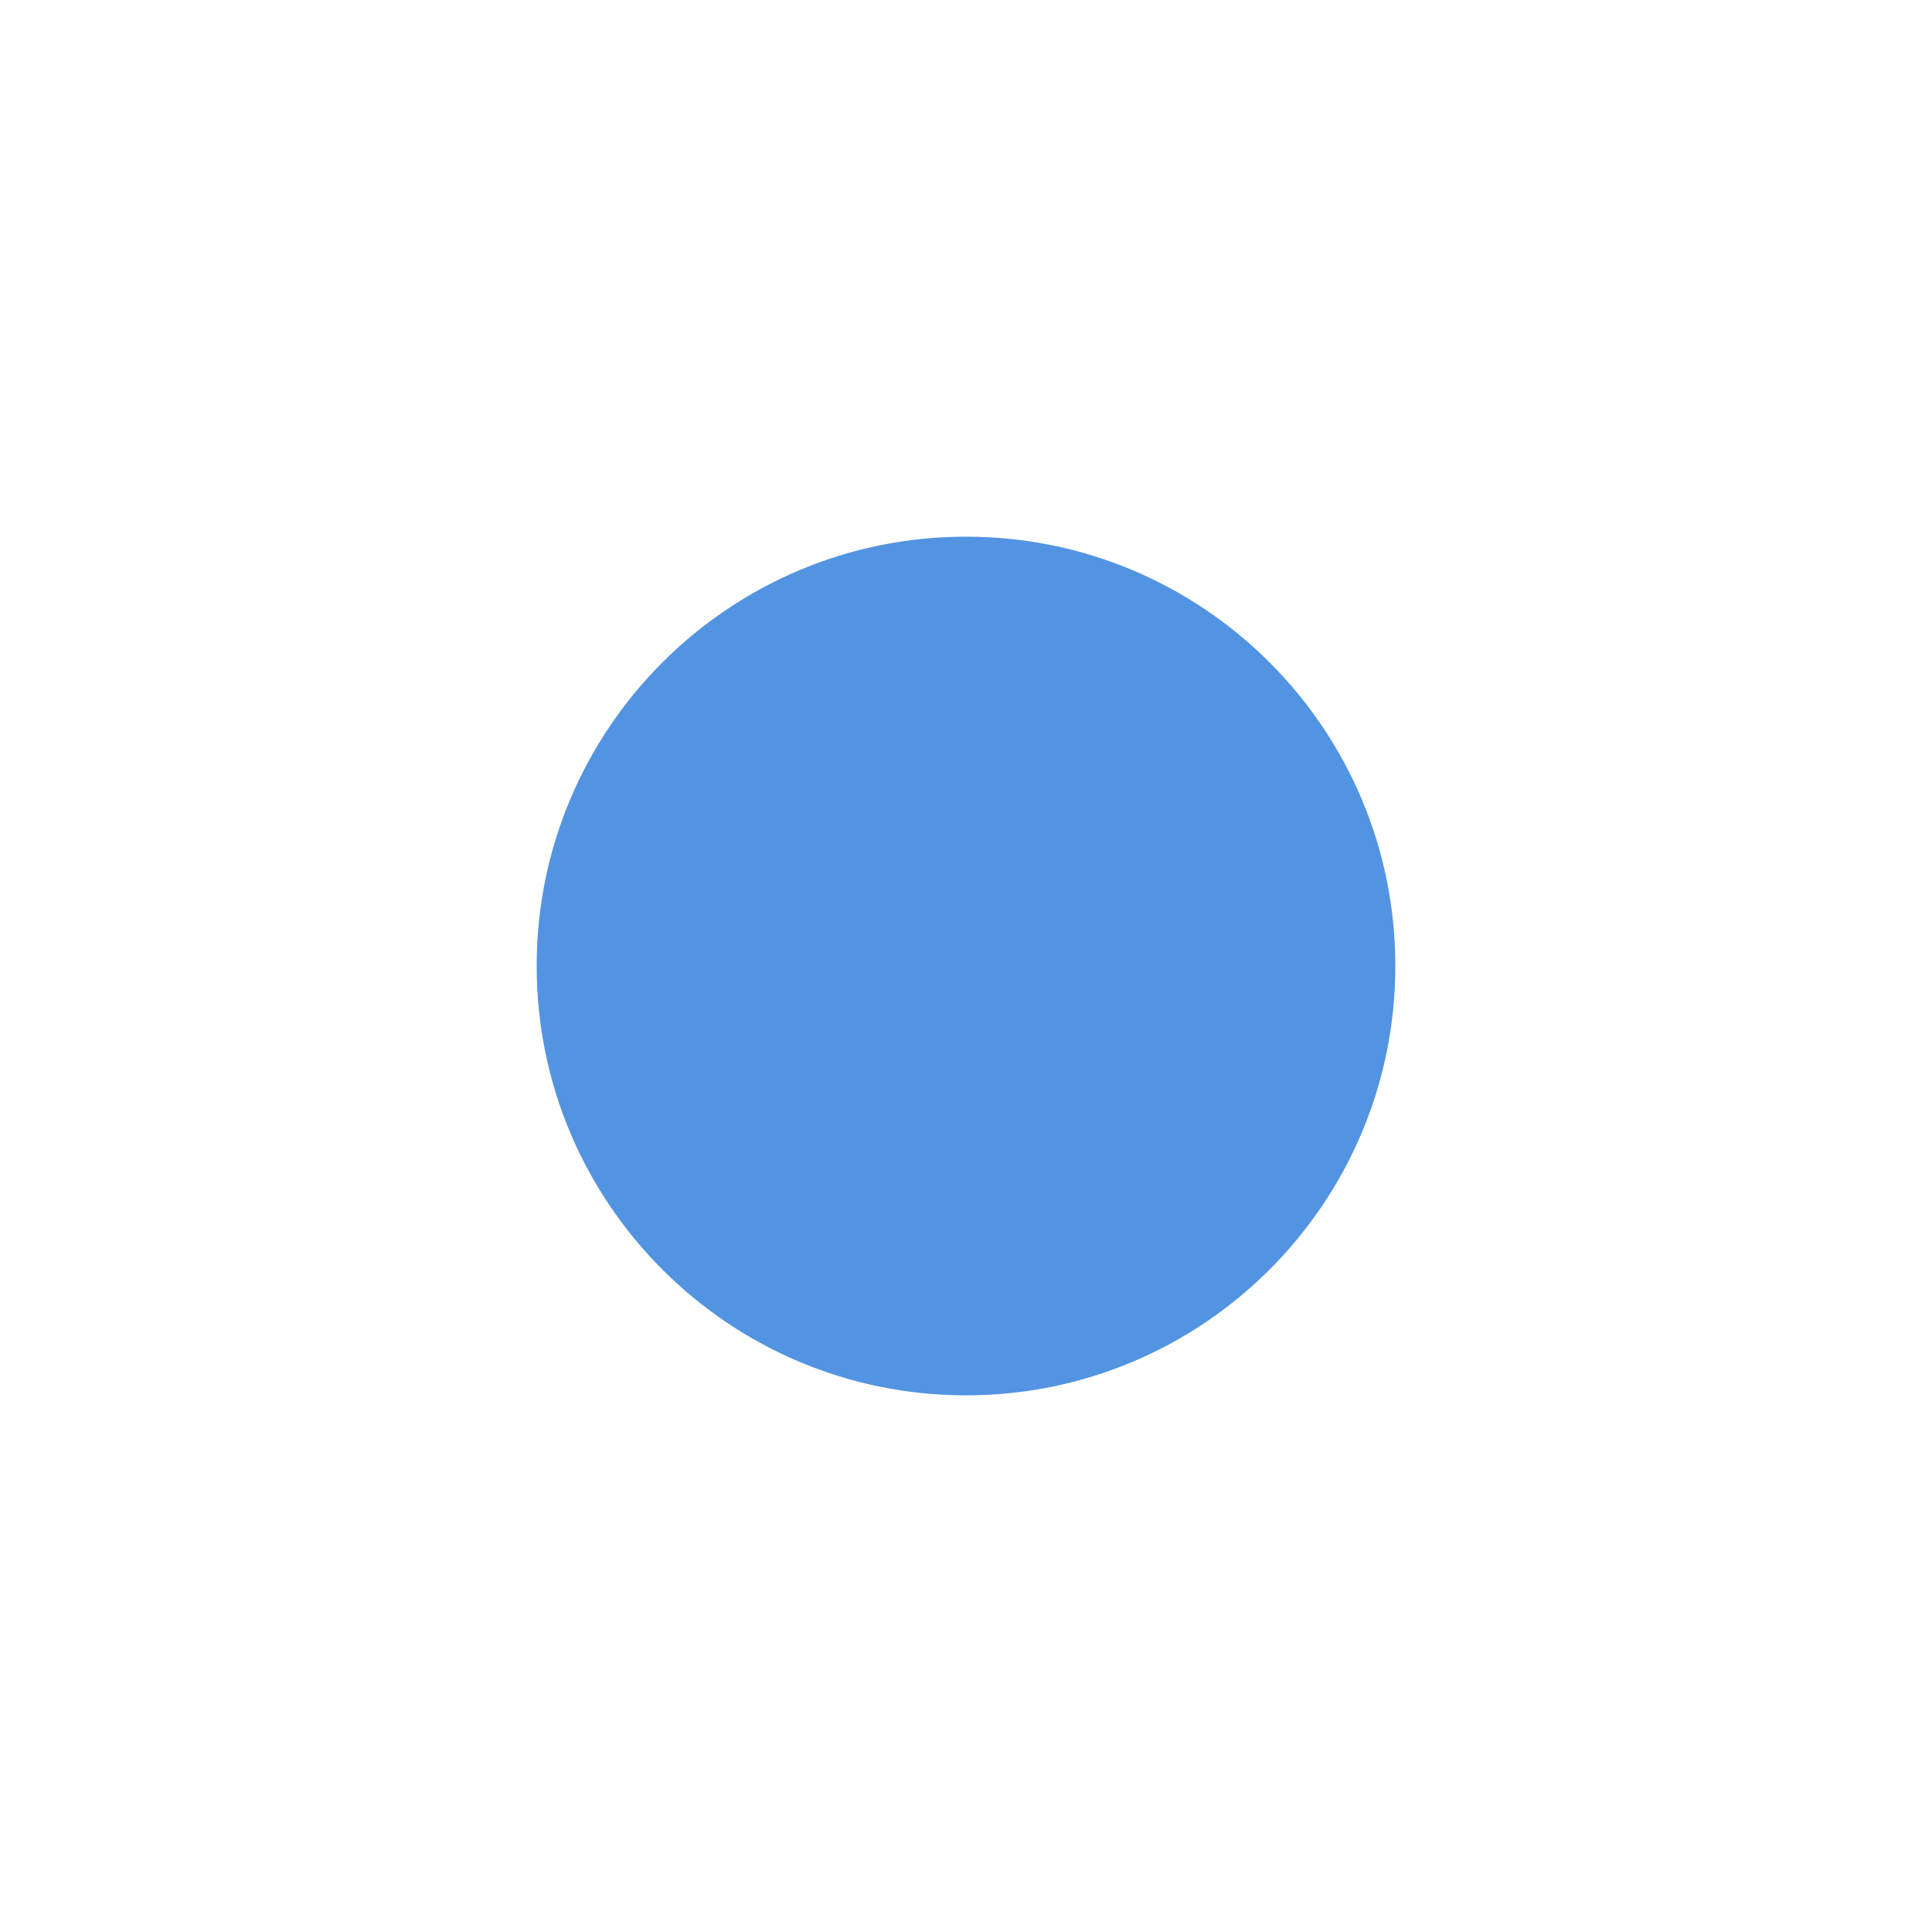
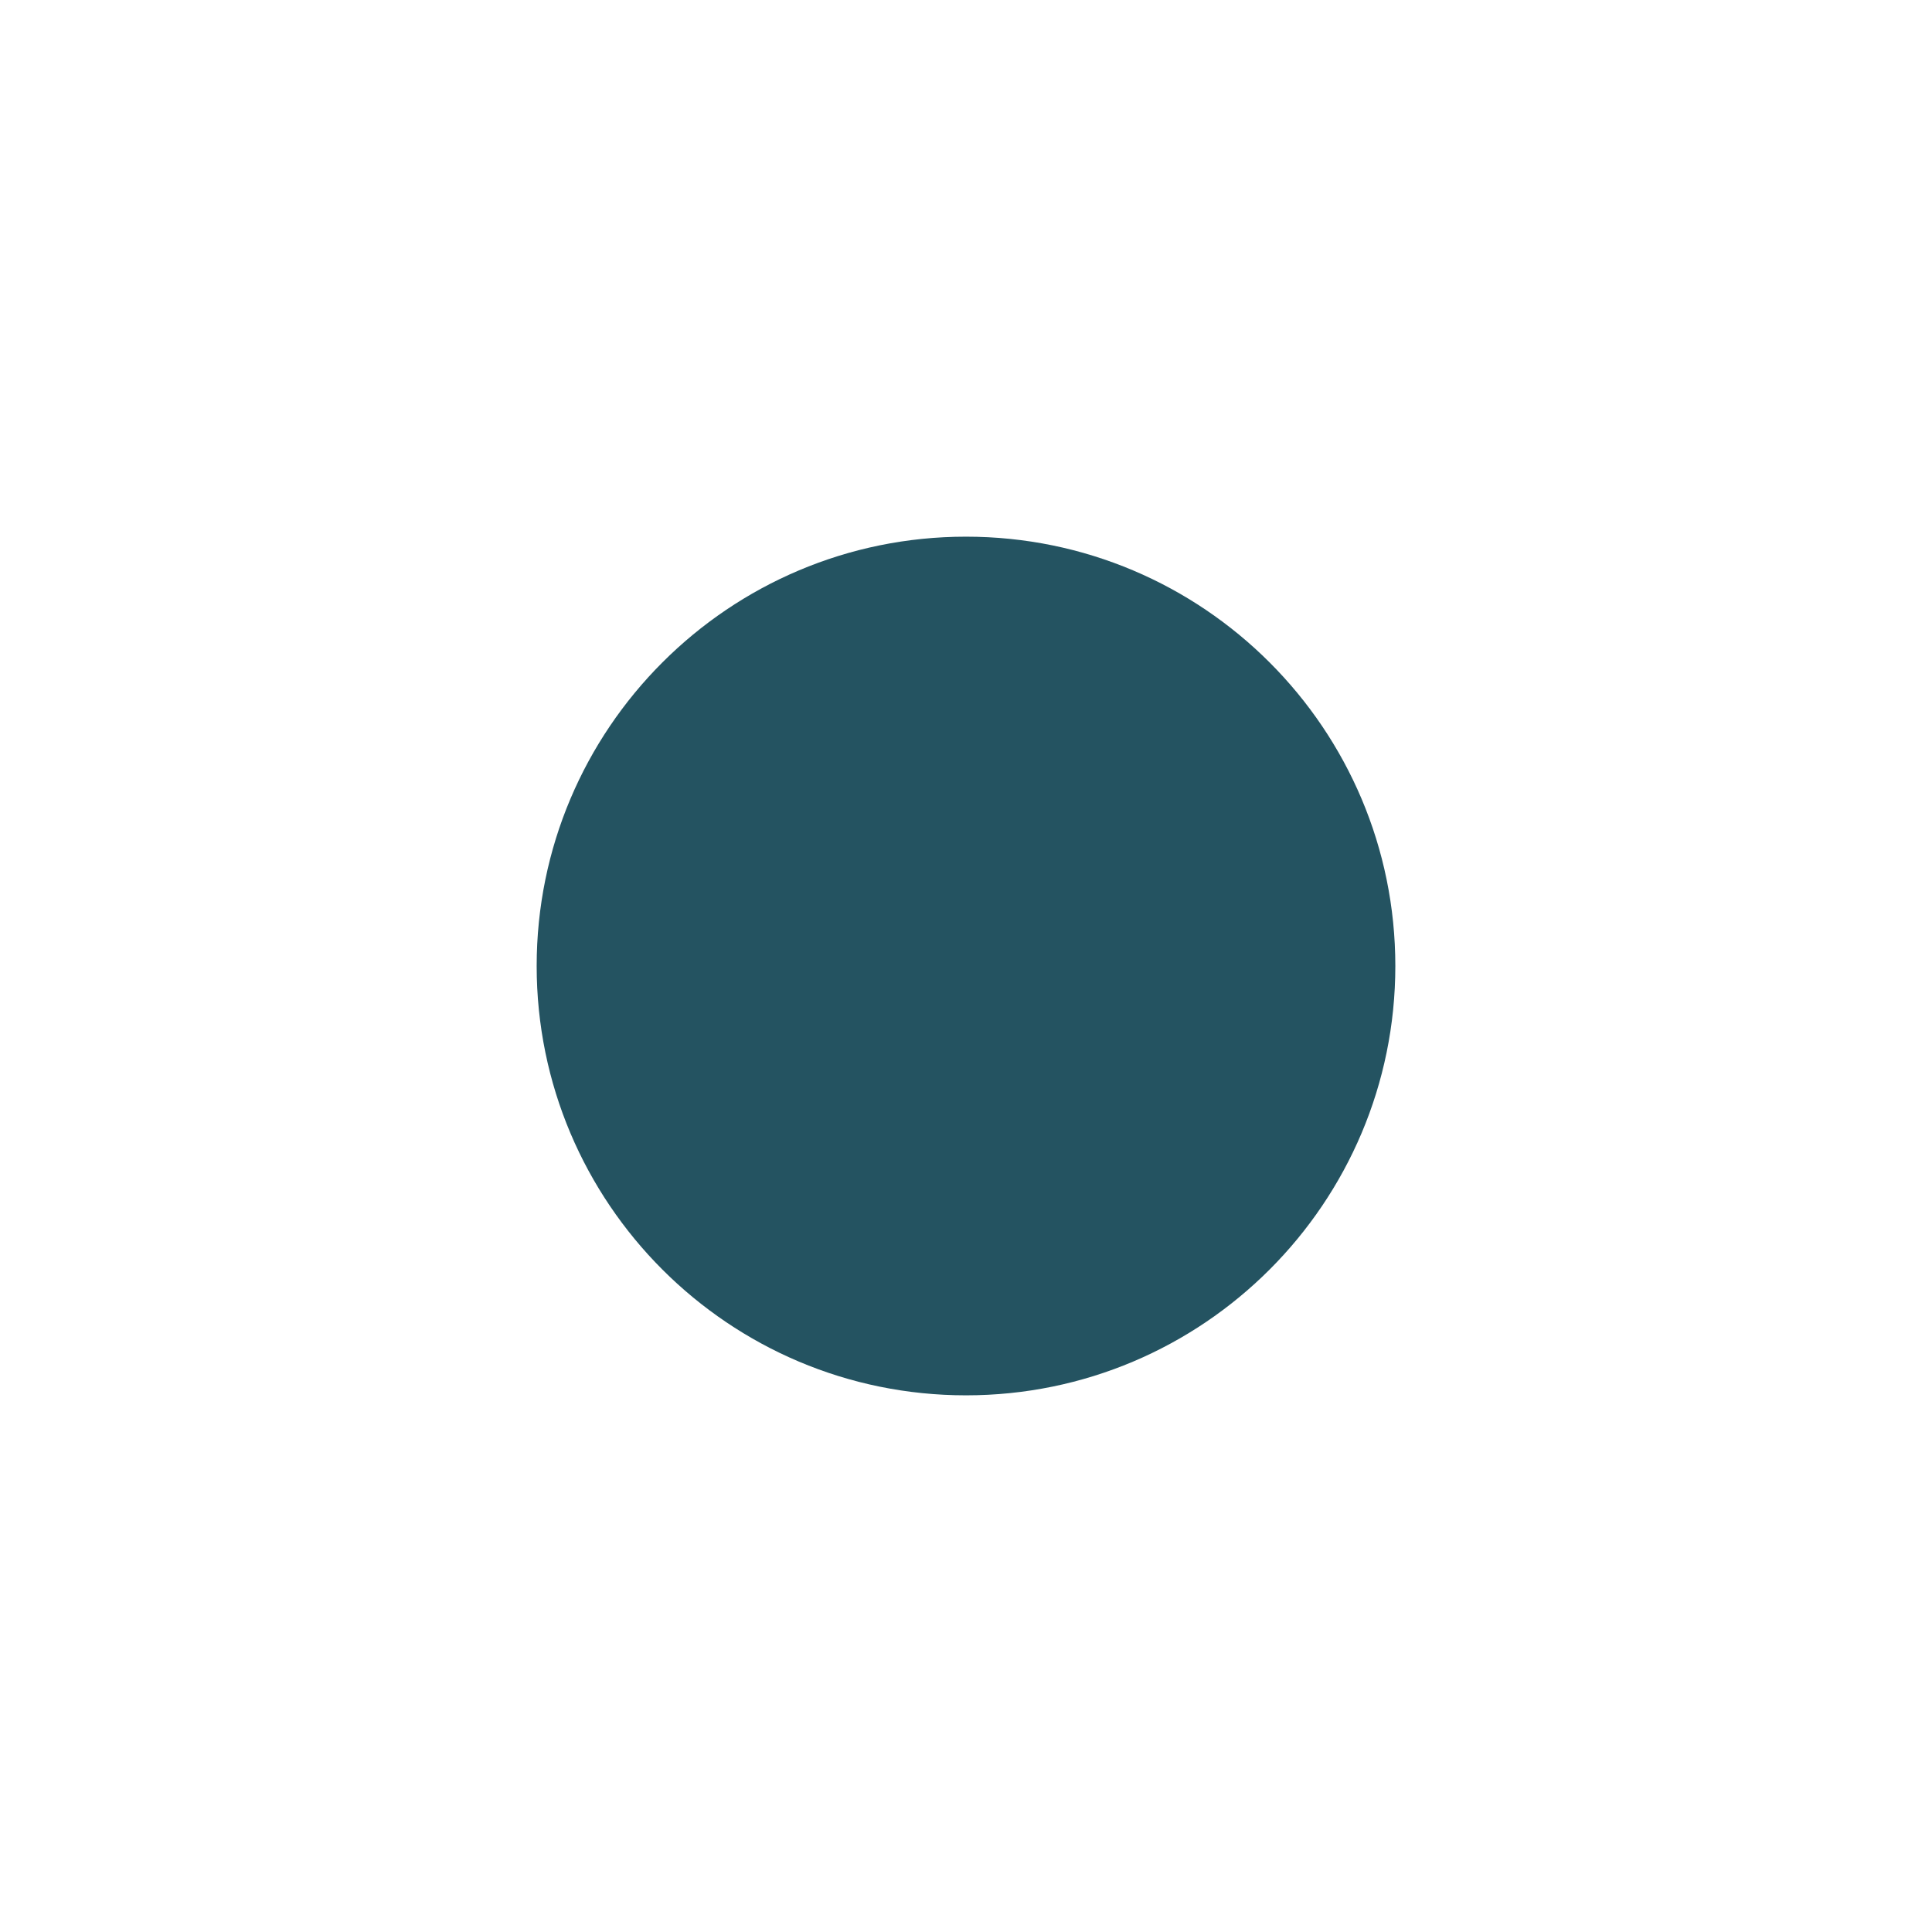
<svg xmlns="http://www.w3.org/2000/svg" xmlns:ns1="http://www.openswatchbook.org/uri/2009/osb" xmlns:xlink="http://www.w3.org/1999/xlink" width="18" height="18" id="svg5266" version="1.1">
  <defs id="defs5268">
    <linearGradient id="selected_bg_color" ns1:paint="solid">
-       <stop style="stop-color:#5294e2;stop-opacity:1;" offset="0" id="stop4137" />
+       <stop style="stop-color:#245361;stop-opacity:1;" offset="0" id="stop4137" />
    </linearGradient>
    <linearGradient xlink:href="#selected_bg_color" id="linearGradient4139" x1="9" y1="3" x2="9" y2="11" gradientUnits="userSpaceOnUse" />
  </defs>
  <g id="layer1" transform="translate(0,2)">
    <circle style="opacity:1;fill:url(#linearGradient4139);fill-opacity:1;stroke:none;stroke-opacity:0.706" id="path4136" cx="9" cy="7" r="4" />
  </g>
</svg>
